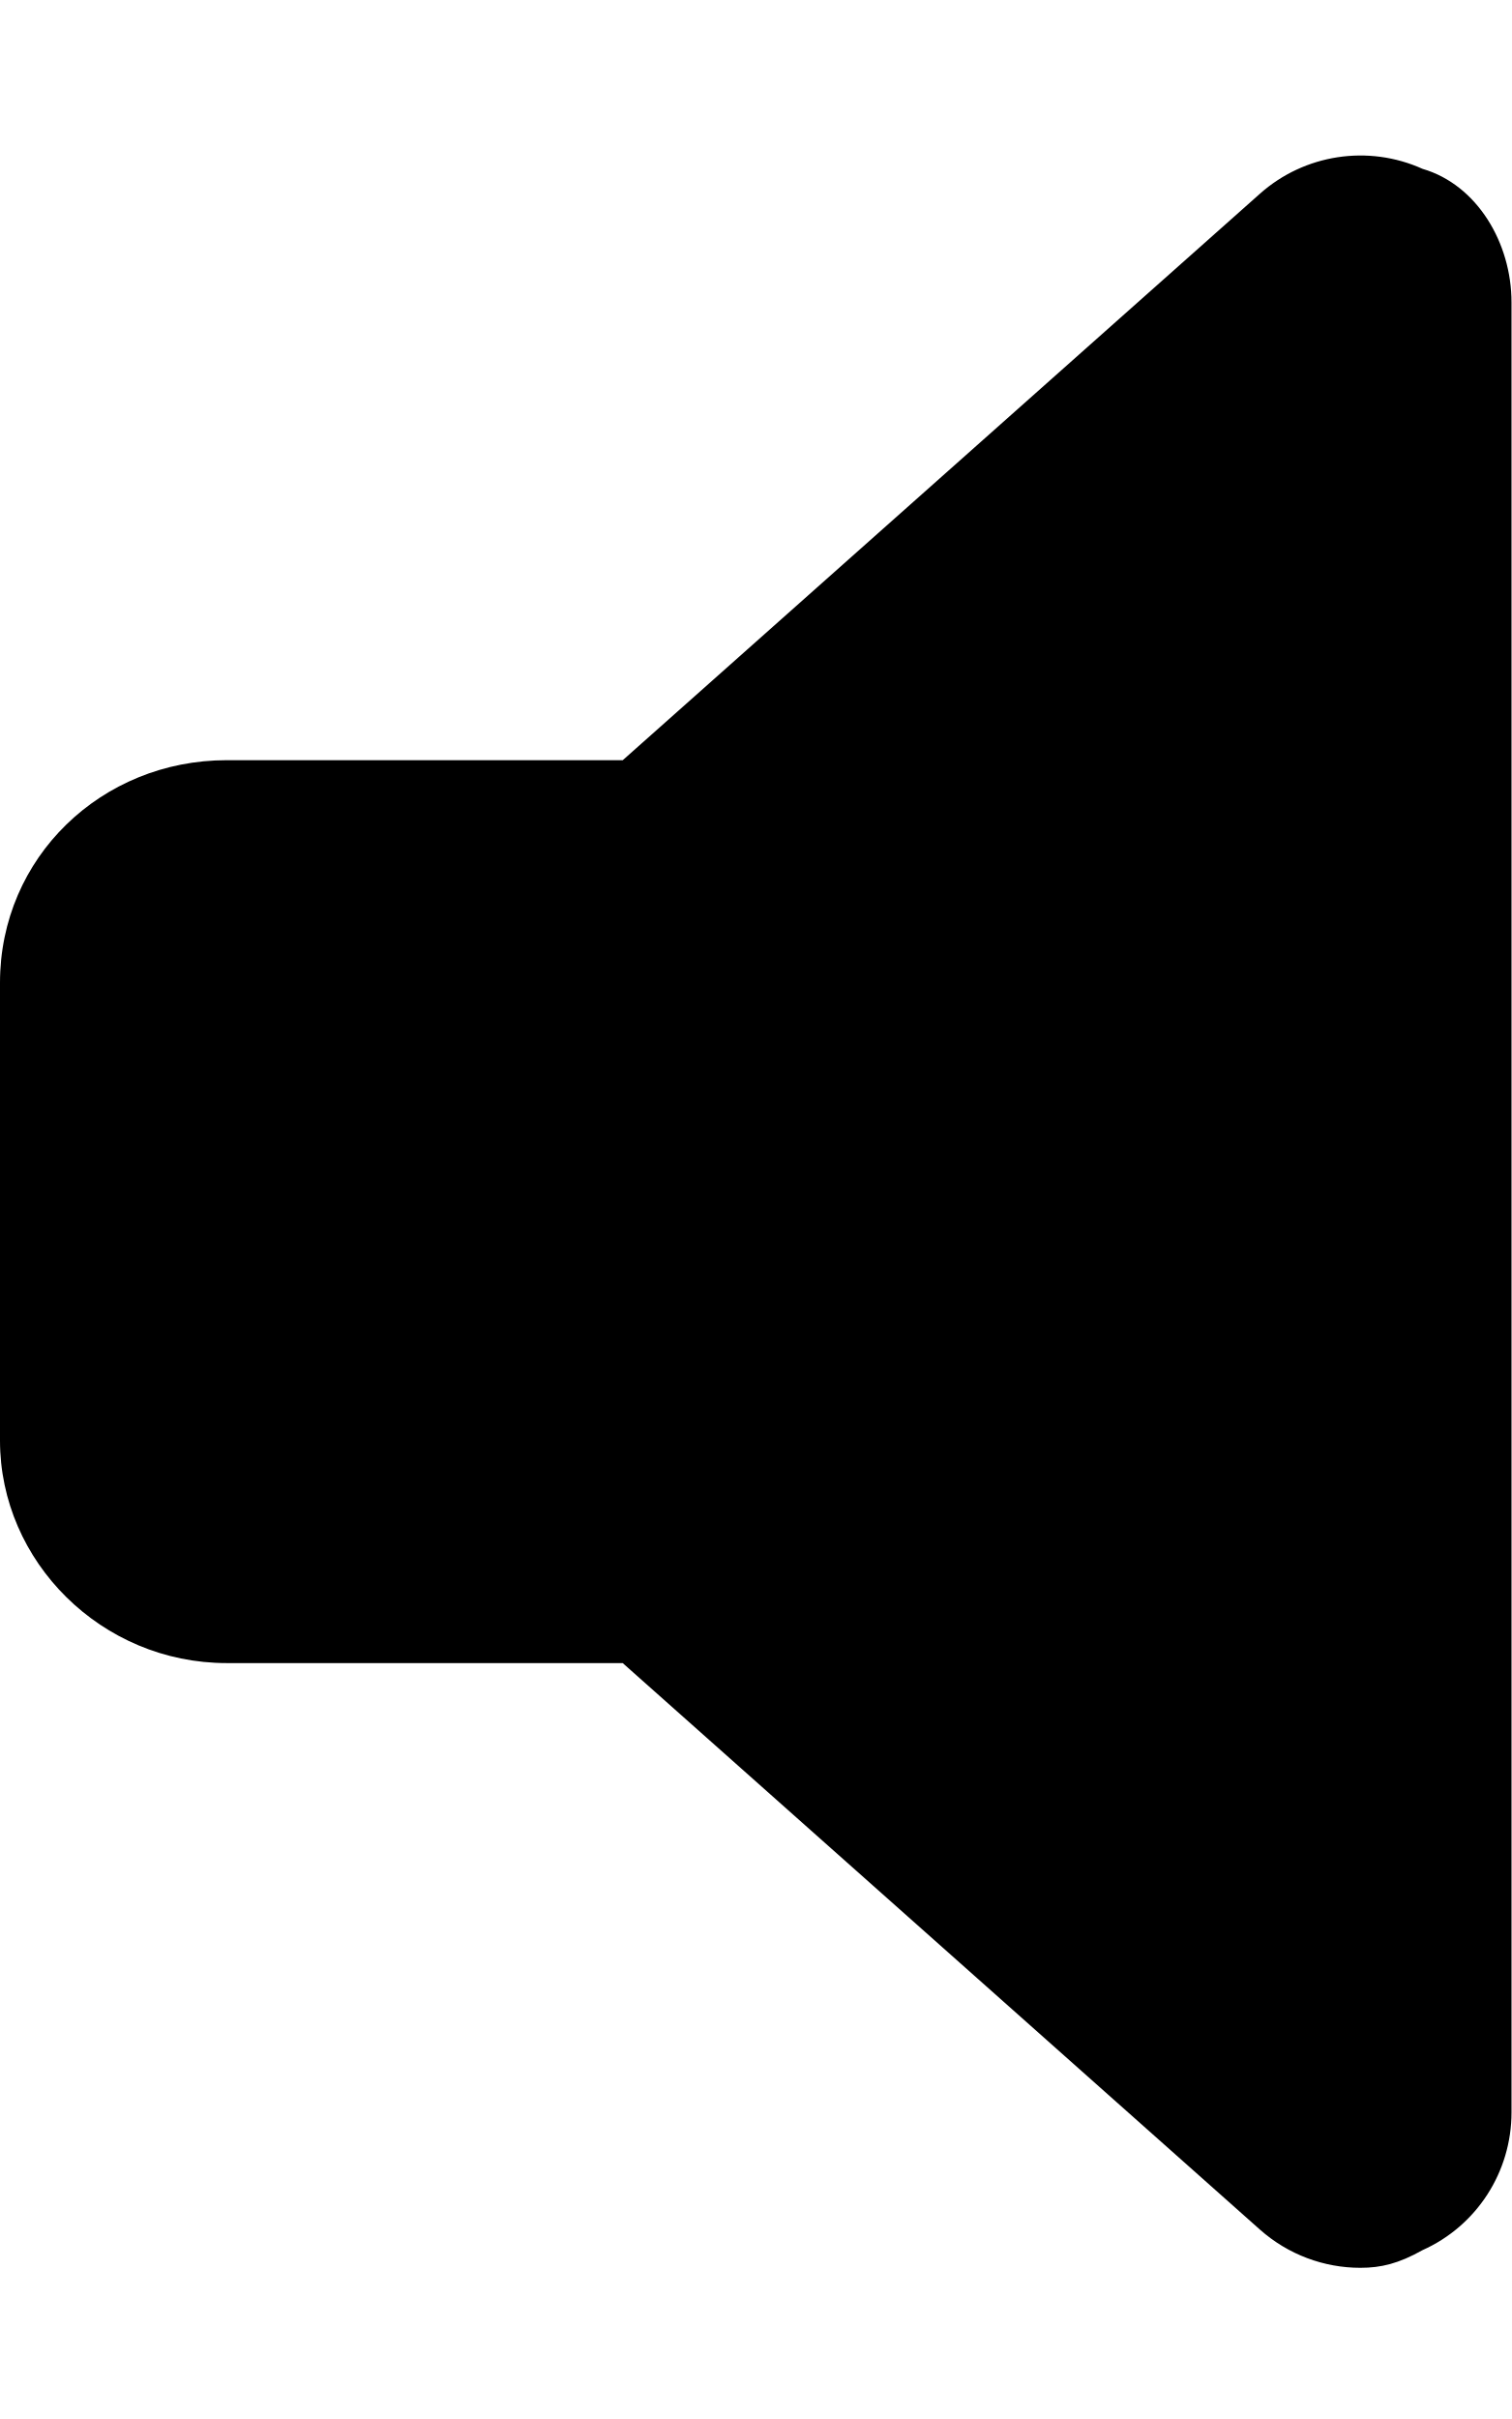
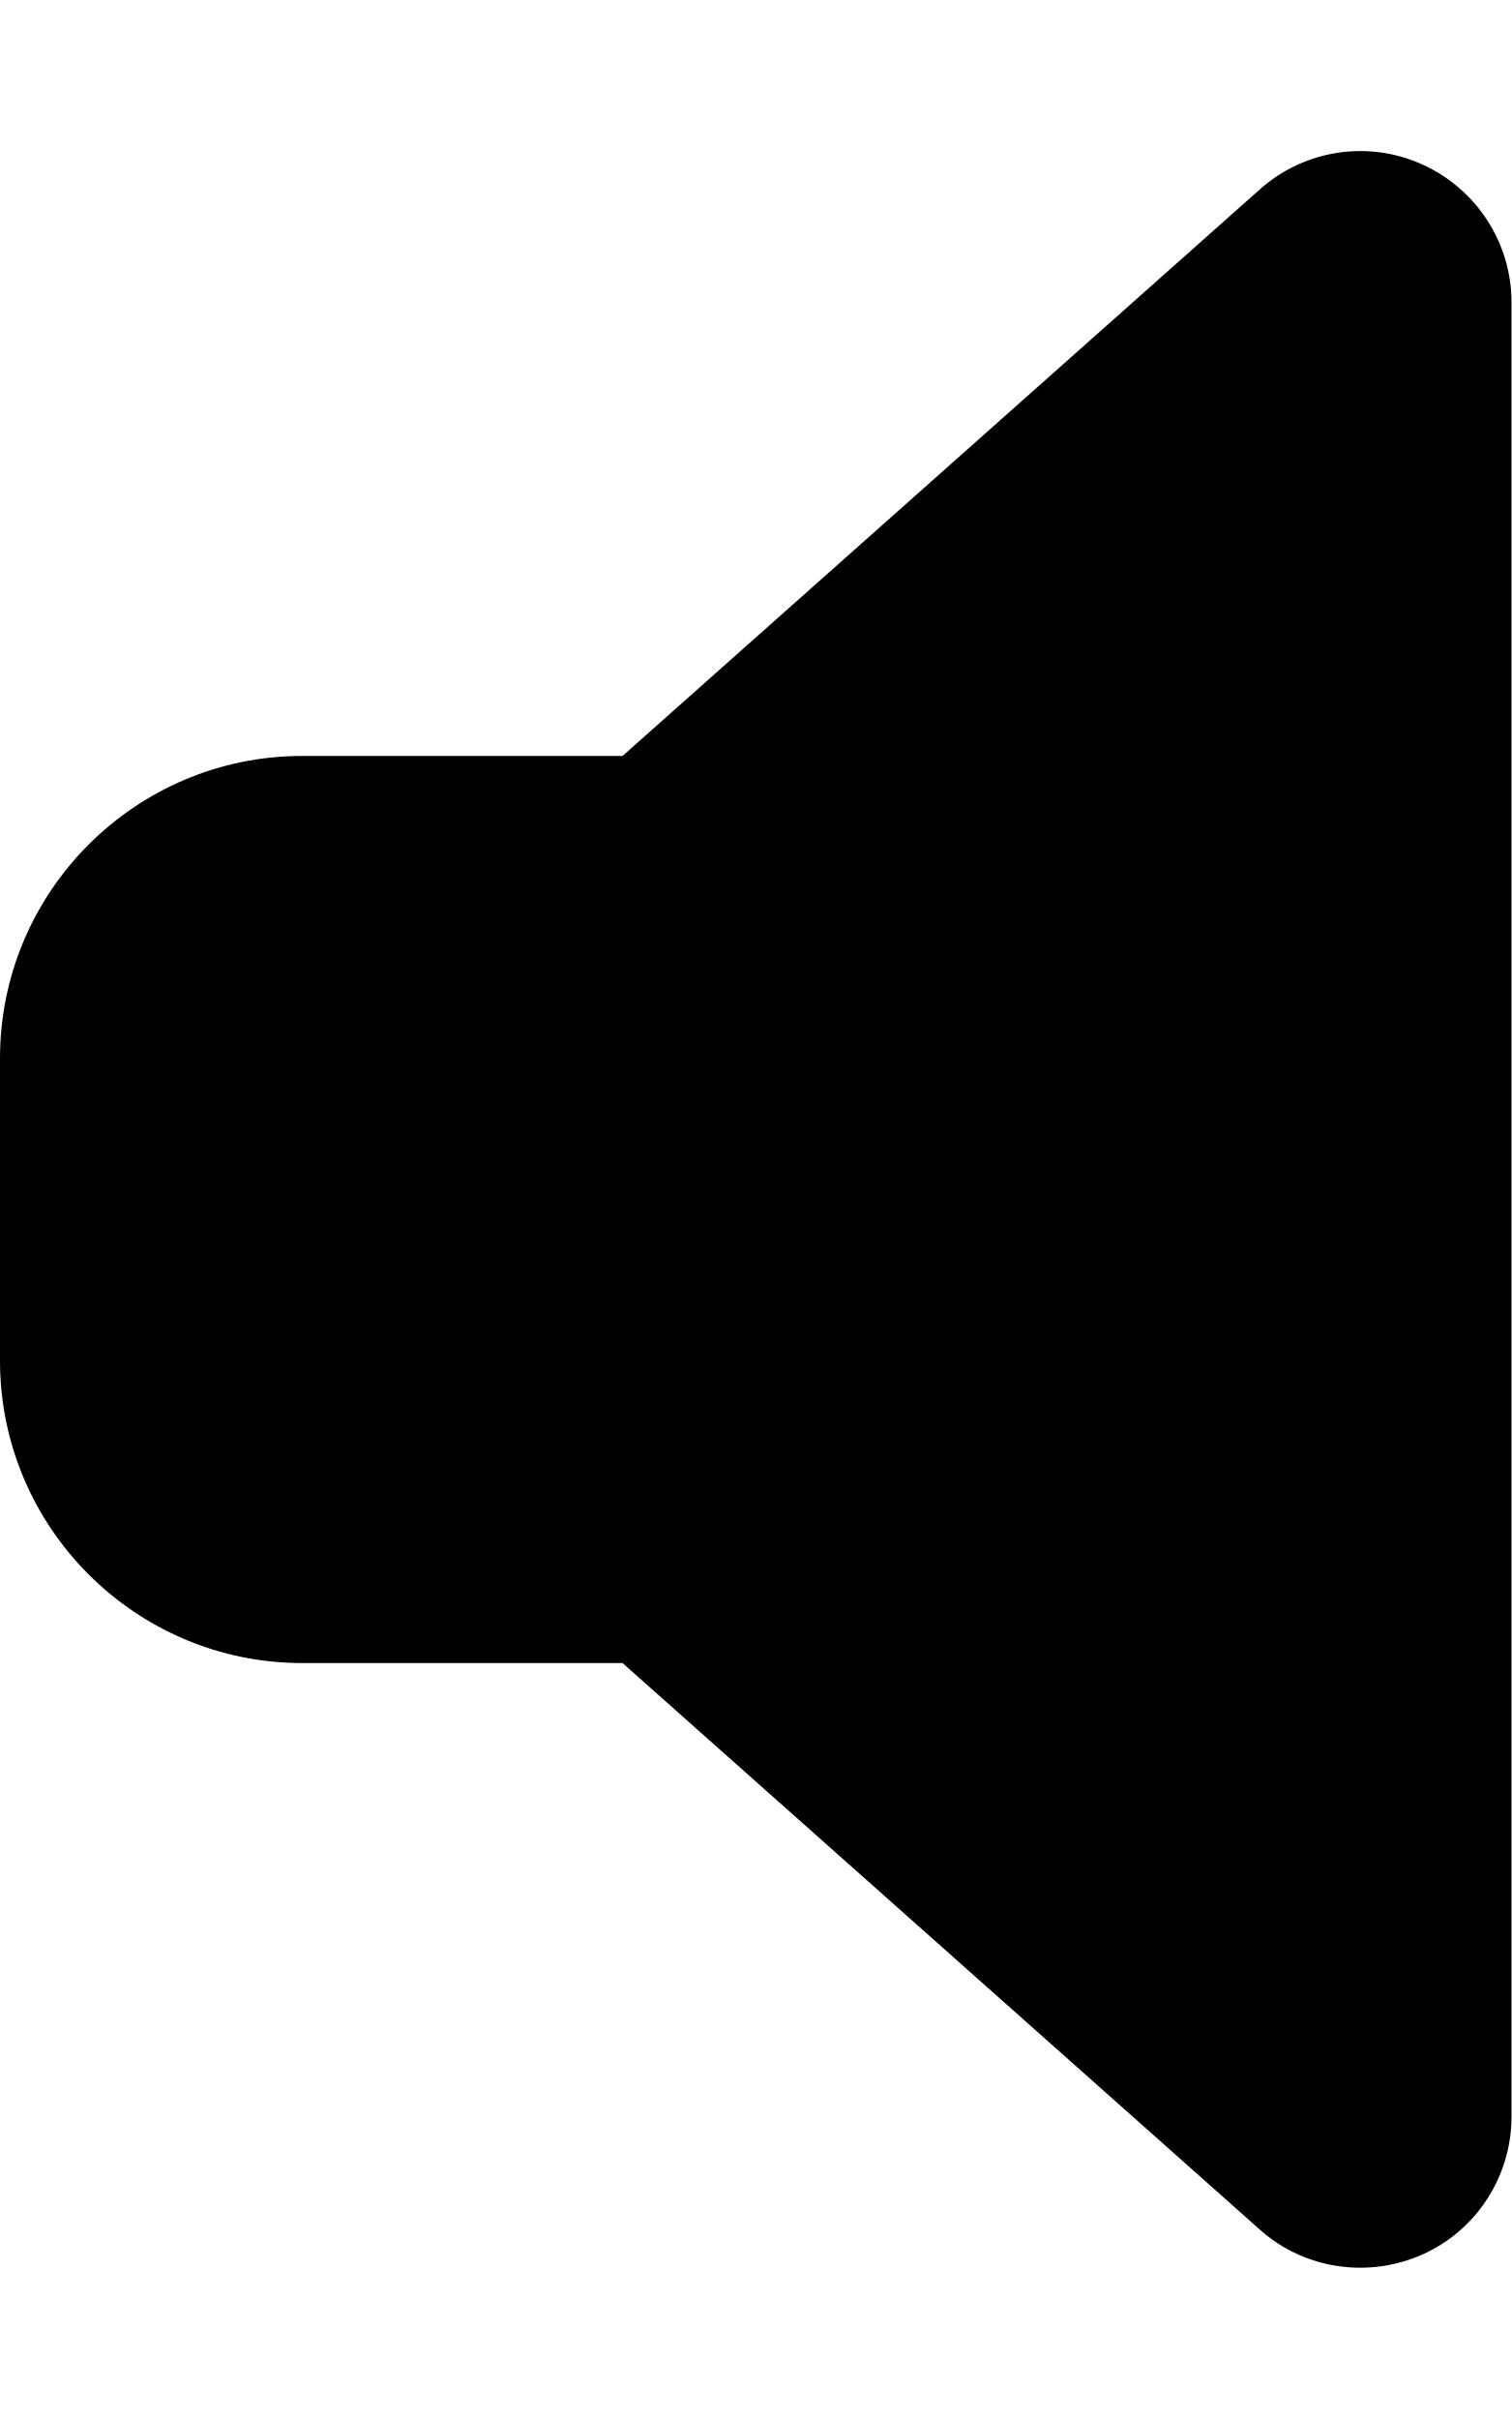
<svg xmlns="http://www.w3.org/2000/svg" viewBox="0 0 320 512">
-   <path d="M320 64v383.1c0 12.59-7.337 24.01-18.84 29.16C296.1 479.1 292.4 480 288 480c-7.688 0-15.28-2.781-21.27-8.094l-134.9-119.9H48c-26.51 0-48-21.49-48-47.1V208c0-26.51 21.49-47.1 48-47.1h83.84l134.9-119.9c9.422-8.375 22.93-10.45 34.43-5.259C312.7 39.1 320 51.41 320 64z" />
+   <path d="M320 64c0-12.6-7.4-24-18.9-29.2s-25-3.1-34.4 5.3L131.8 160H64c-35.3 0-64 28.7-64 64v64c0 35.3 28.7 64 64 64h67.8L266.7 471.9c9.4 8.4 22.9 10.4 34.4 5.3S320 460.6 320 448V64z" />
</svg>
